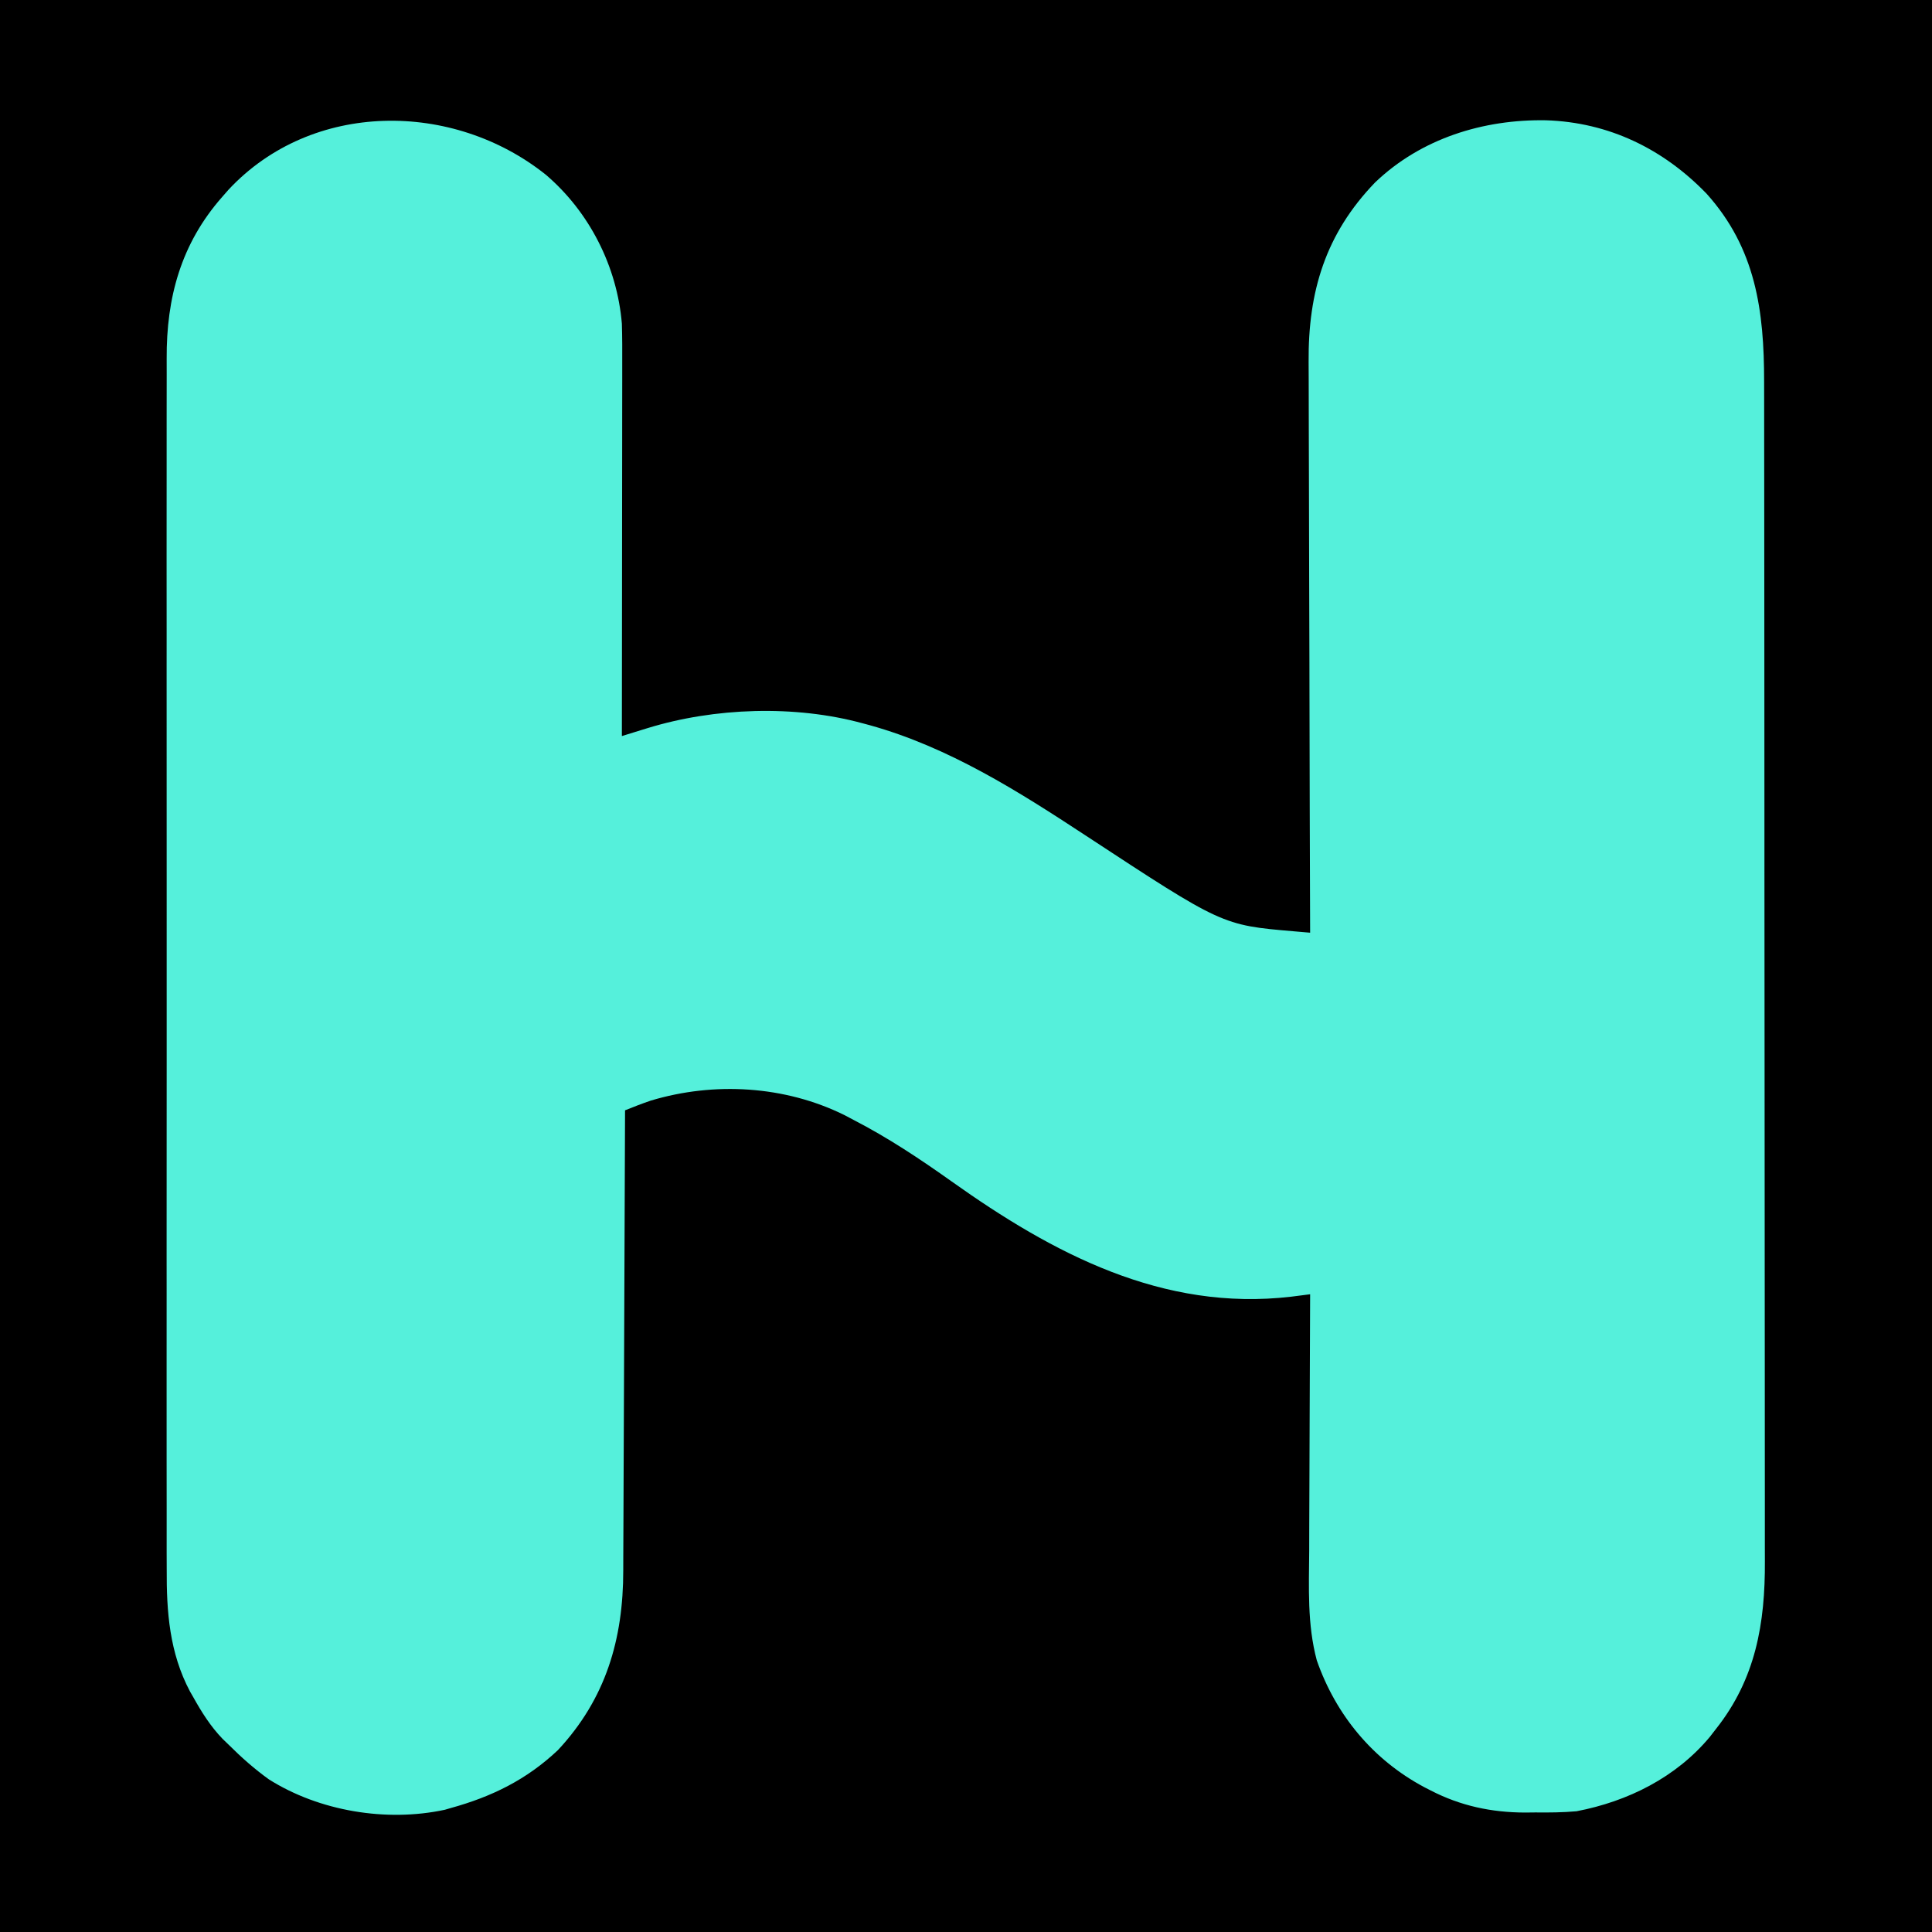
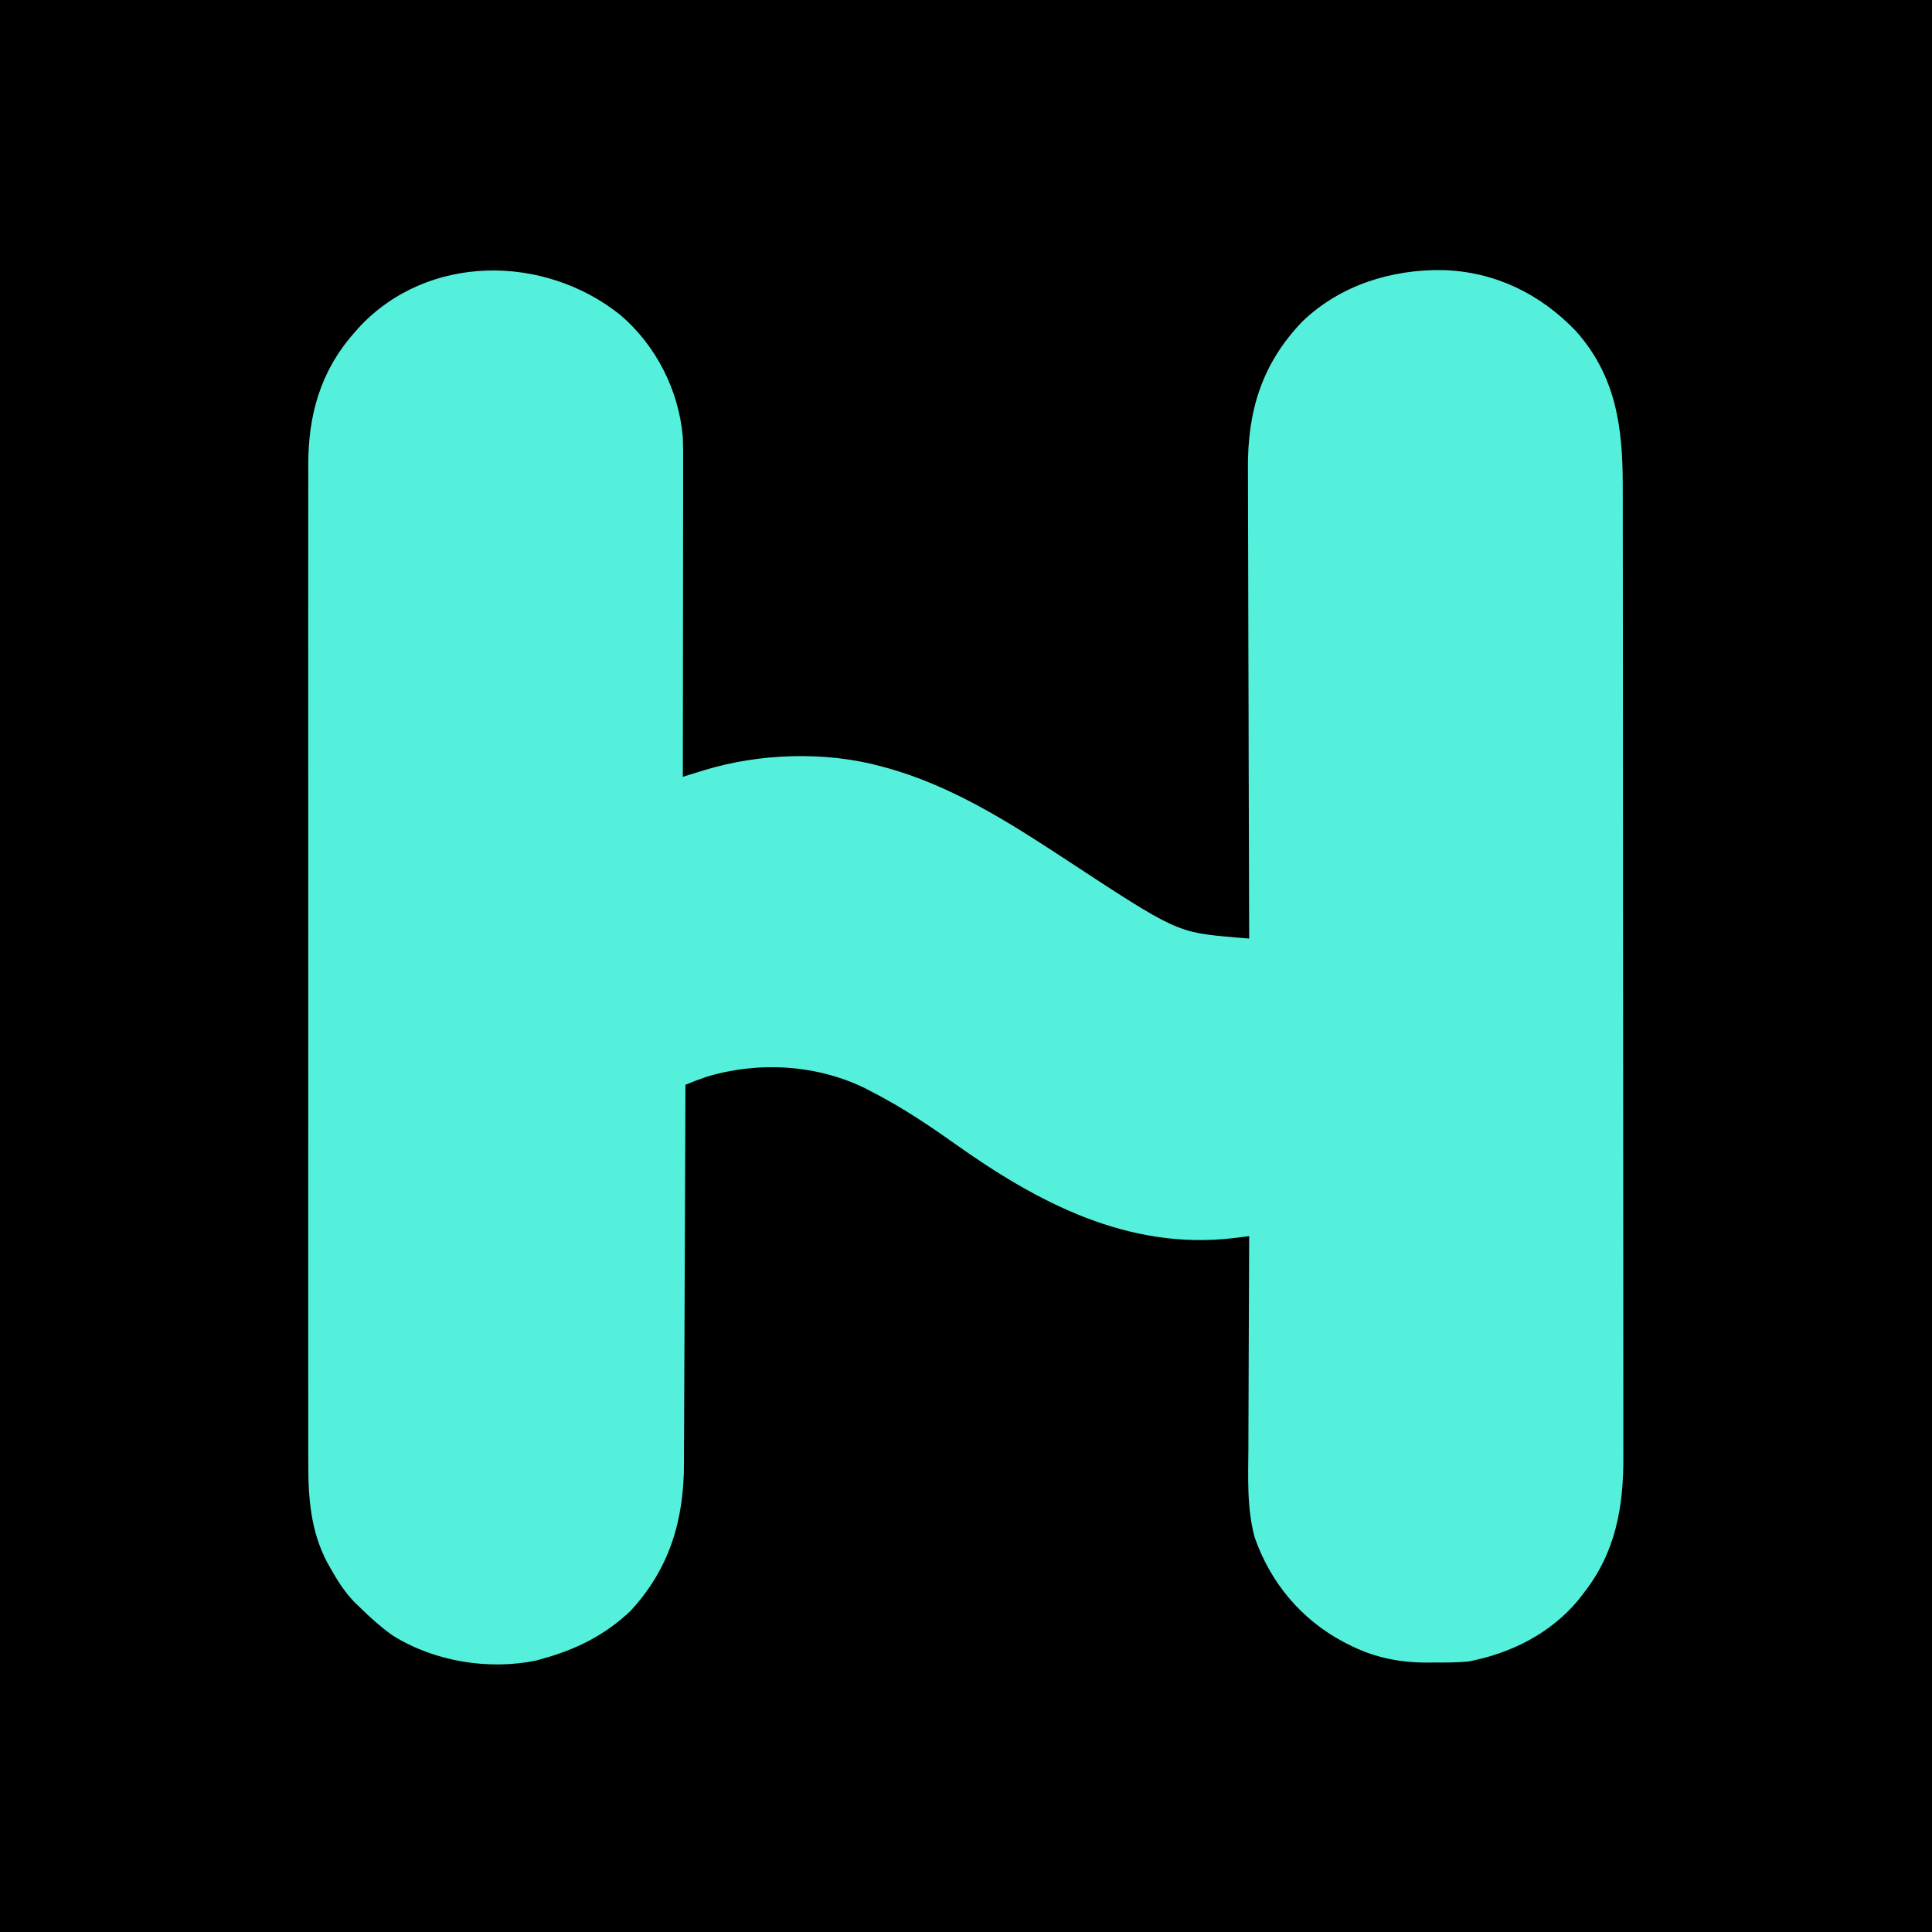
- <svg xmlns="http://www.w3.org/2000/svg" width="64" height="64" viewBox="0 0 64 64" role="img" aria-labelledby="title">
-   <rect width="64" height="64" fill="#000000" />
-   <g transform="translate(5.575985 4) scale(0.1050657)" fill="#55F0DB">
+ <svg xmlns="http://www.w3.org/2000/svg" width="1024" height="1024" viewBox="0 0 1024 1024" role="img" aria-labelledby="title">
+   <rect width="1024" height="1024" fill="#000000" />
+   <g transform="translate(164.109 143.36) scale(1.383265)" fill="#55F0DB">
    <g transform="translate(-376 -272)">
      <path d="M0 0 C13.771 11.744 22.502 28.952 24 47 C24.136 51.281 24.127 55.559 24.113 59.842 C24.113 61.124 24.113 62.406 24.114 63.688 C24.114 67.146 24.108 70.604 24.101 74.062 C24.095 77.684 24.095 81.306 24.093 84.928 C24.09 91.778 24.082 98.627 24.072 105.476 C24.061 113.278 24.055 121.079 24.05 128.881 C24.04 144.921 24.022 160.96 24 177 C24.895 176.723 25.791 176.447 26.713 176.162 C27.898 175.796 29.083 175.431 30.268 175.065 C30.562 174.974 30.562 174.974 32.052 174.514 C53.158 168.008 78.578 167.134 100 173 C100.683 173.183 101.366 173.365 102.069 173.554 C127.069 180.496 148.888 194.347 170.355 208.442 C213.281 236.621 213.281 236.621 235.789 238.553 C236.768 238.638 237.748 238.723 238.756 238.811 C239.497 238.873 240.237 238.936 241 239 C240.996 237.999 240.993 236.997 240.989 235.965 C240.902 212.136 240.836 188.306 240.796 164.476 C240.791 161.536 240.786 158.596 240.78 155.656 C240.779 155.071 240.778 154.486 240.777 153.883 C240.76 144.436 240.728 134.989 240.691 125.542 C240.654 115.831 240.632 106.121 240.624 96.411 C240.619 90.964 240.606 85.517 240.577 80.07 C240.55 74.932 240.542 69.795 240.548 64.658 C240.547 62.782 240.539 60.907 240.523 59.031 C240.35 36.889 245.836 18.685 261.466 2.471 C275.964 -11.428 295.634 -17.497 315.387 -17.148 C335.135 -16.511 352.331 -8.155 366 6 C381.5 23.236 384.154 42.9 384.14 65.274 C384.143 66.933 384.146 68.591 384.149 70.25 C384.158 74.794 384.159 79.337 384.16 83.881 C384.162 88.787 384.169 93.693 384.176 98.599 C384.19 109.32 384.196 120.042 384.2 130.763 C384.203 137.462 384.207 144.161 384.212 150.86 C384.224 169.422 384.234 187.983 384.238 206.544 C384.238 207.743 384.238 208.942 384.238 210.142 C384.238 211.343 384.239 212.545 384.239 213.747 C384.239 216.158 384.24 218.569 384.24 220.98 C384.24 221.279 384.24 221.279 384.241 222.792 C384.244 242.166 384.26 261.54 384.283 280.914 C384.308 301.423 384.322 321.932 384.323 342.44 C384.324 353.61 384.33 364.78 384.348 375.949 C384.363 385.462 384.368 394.974 384.36 404.486 C384.356 409.335 384.357 414.183 384.371 419.031 C384.384 423.48 384.383 427.928 384.37 432.376 C384.368 433.976 384.372 435.576 384.38 437.175 C384.481 456.769 381.467 474.246 369 490 C368.354 490.834 367.708 491.668 367.043 492.527 C356.422 505.316 341.164 512.908 325 516 C320.656 516.391 316.36 516.422 312 516.375 C310.915 516.387 309.829 516.398 308.711 516.41 C298.144 516.372 288.41 514.299 279 509.438 C278.327 509.092 277.654 508.747 276.961 508.392 C260.817 499.775 249.139 485.715 243.098 468.416 C240.056 457.04 240.624 445.452 240.707 433.762 C240.713 431.426 240.717 429.091 240.72 426.755 C240.729 421.269 240.754 415.784 240.784 410.299 C240.818 404.045 240.834 397.79 240.849 391.536 C240.88 378.691 240.933 365.845 241 353 C240.727 353.035 240.727 353.035 239.343 353.213 C238.624 353.304 237.906 353.396 237.165 353.49 C236.809 353.535 236.809 353.535 235.008 353.765 C194.519 358.494 159.928 340.158 127.996 317.445 C117.958 310.315 107.949 303.652 97 298 C96.052 297.5 95.105 297 94.129 296.484 C75.365 287.228 53.123 285.934 33.145 291.93 C30.385 292.869 27.7 293.906 25 295 C24.999 295.403 24.999 295.403 24.993 297.444 C24.933 317.119 24.858 336.793 24.764 356.468 C24.719 365.982 24.68 375.497 24.654 385.012 C24.631 393.31 24.597 401.608 24.551 409.906 C24.527 414.296 24.509 418.685 24.502 423.074 C24.496 427.215 24.476 431.357 24.446 435.499 C24.437 437.009 24.433 438.519 24.435 440.028 C24.453 461.825 18.891 480.602 3.812 496.75 C-6.053 506.051 -17.035 511.432 -30 515 C-30.608 515.177 -31.216 515.355 -31.843 515.538 C-50.301 519.494 -71.441 515.957 -87.289 505.949 C-91.884 502.646 -95.995 498.991 -100 495 C-100.313 494.699 -100.313 494.699 -101.894 493.176 C-105.725 489.19 -108.512 484.74 -111.188 479.938 C-111.509 479.379 -111.83 478.821 -112.161 478.246 C-118.642 466.031 -119.588 453.106 -119.508 439.58 C-119.513 437.87 -119.519 436.16 -119.527 434.45 C-119.543 429.793 -119.535 425.136 -119.523 420.478 C-119.514 415.439 -119.528 410.4 -119.539 405.361 C-119.557 395.506 -119.553 385.651 -119.541 375.796 C-119.532 367.784 -119.531 359.771 -119.535 351.758 C-119.536 350.615 -119.537 349.472 -119.537 348.295 C-119.538 345.973 -119.54 343.652 -119.541 341.33 C-119.552 320.205 -119.541 299.081 -119.52 277.956 C-119.501 258.7 -119.502 239.444 -119.522 220.188 C-119.543 198.519 -119.551 176.85 -119.539 155.181 C-119.538 152.868 -119.537 150.555 -119.535 148.242 C-119.535 147.105 -119.534 145.967 -119.533 144.794 C-119.53 136.796 -119.536 128.797 -119.545 120.799 C-119.556 111.044 -119.553 101.29 -119.532 91.535 C-119.522 86.564 -119.517 81.592 -119.531 76.62 C-119.543 72.06 -119.536 67.501 -119.515 62.941 C-119.51 61.3 -119.513 59.658 -119.522 58.017 C-119.628 38.773 -115.007 21.75 -102 7 C-101.344 6.25 -100.688 5.5 -100.012 4.727 C-73.683 -23.479 -29.206 -23.33 0 0 Z " transform="translate(495,289)" fill-rule="evenodd" />
    </g>
  </g>
</svg>
